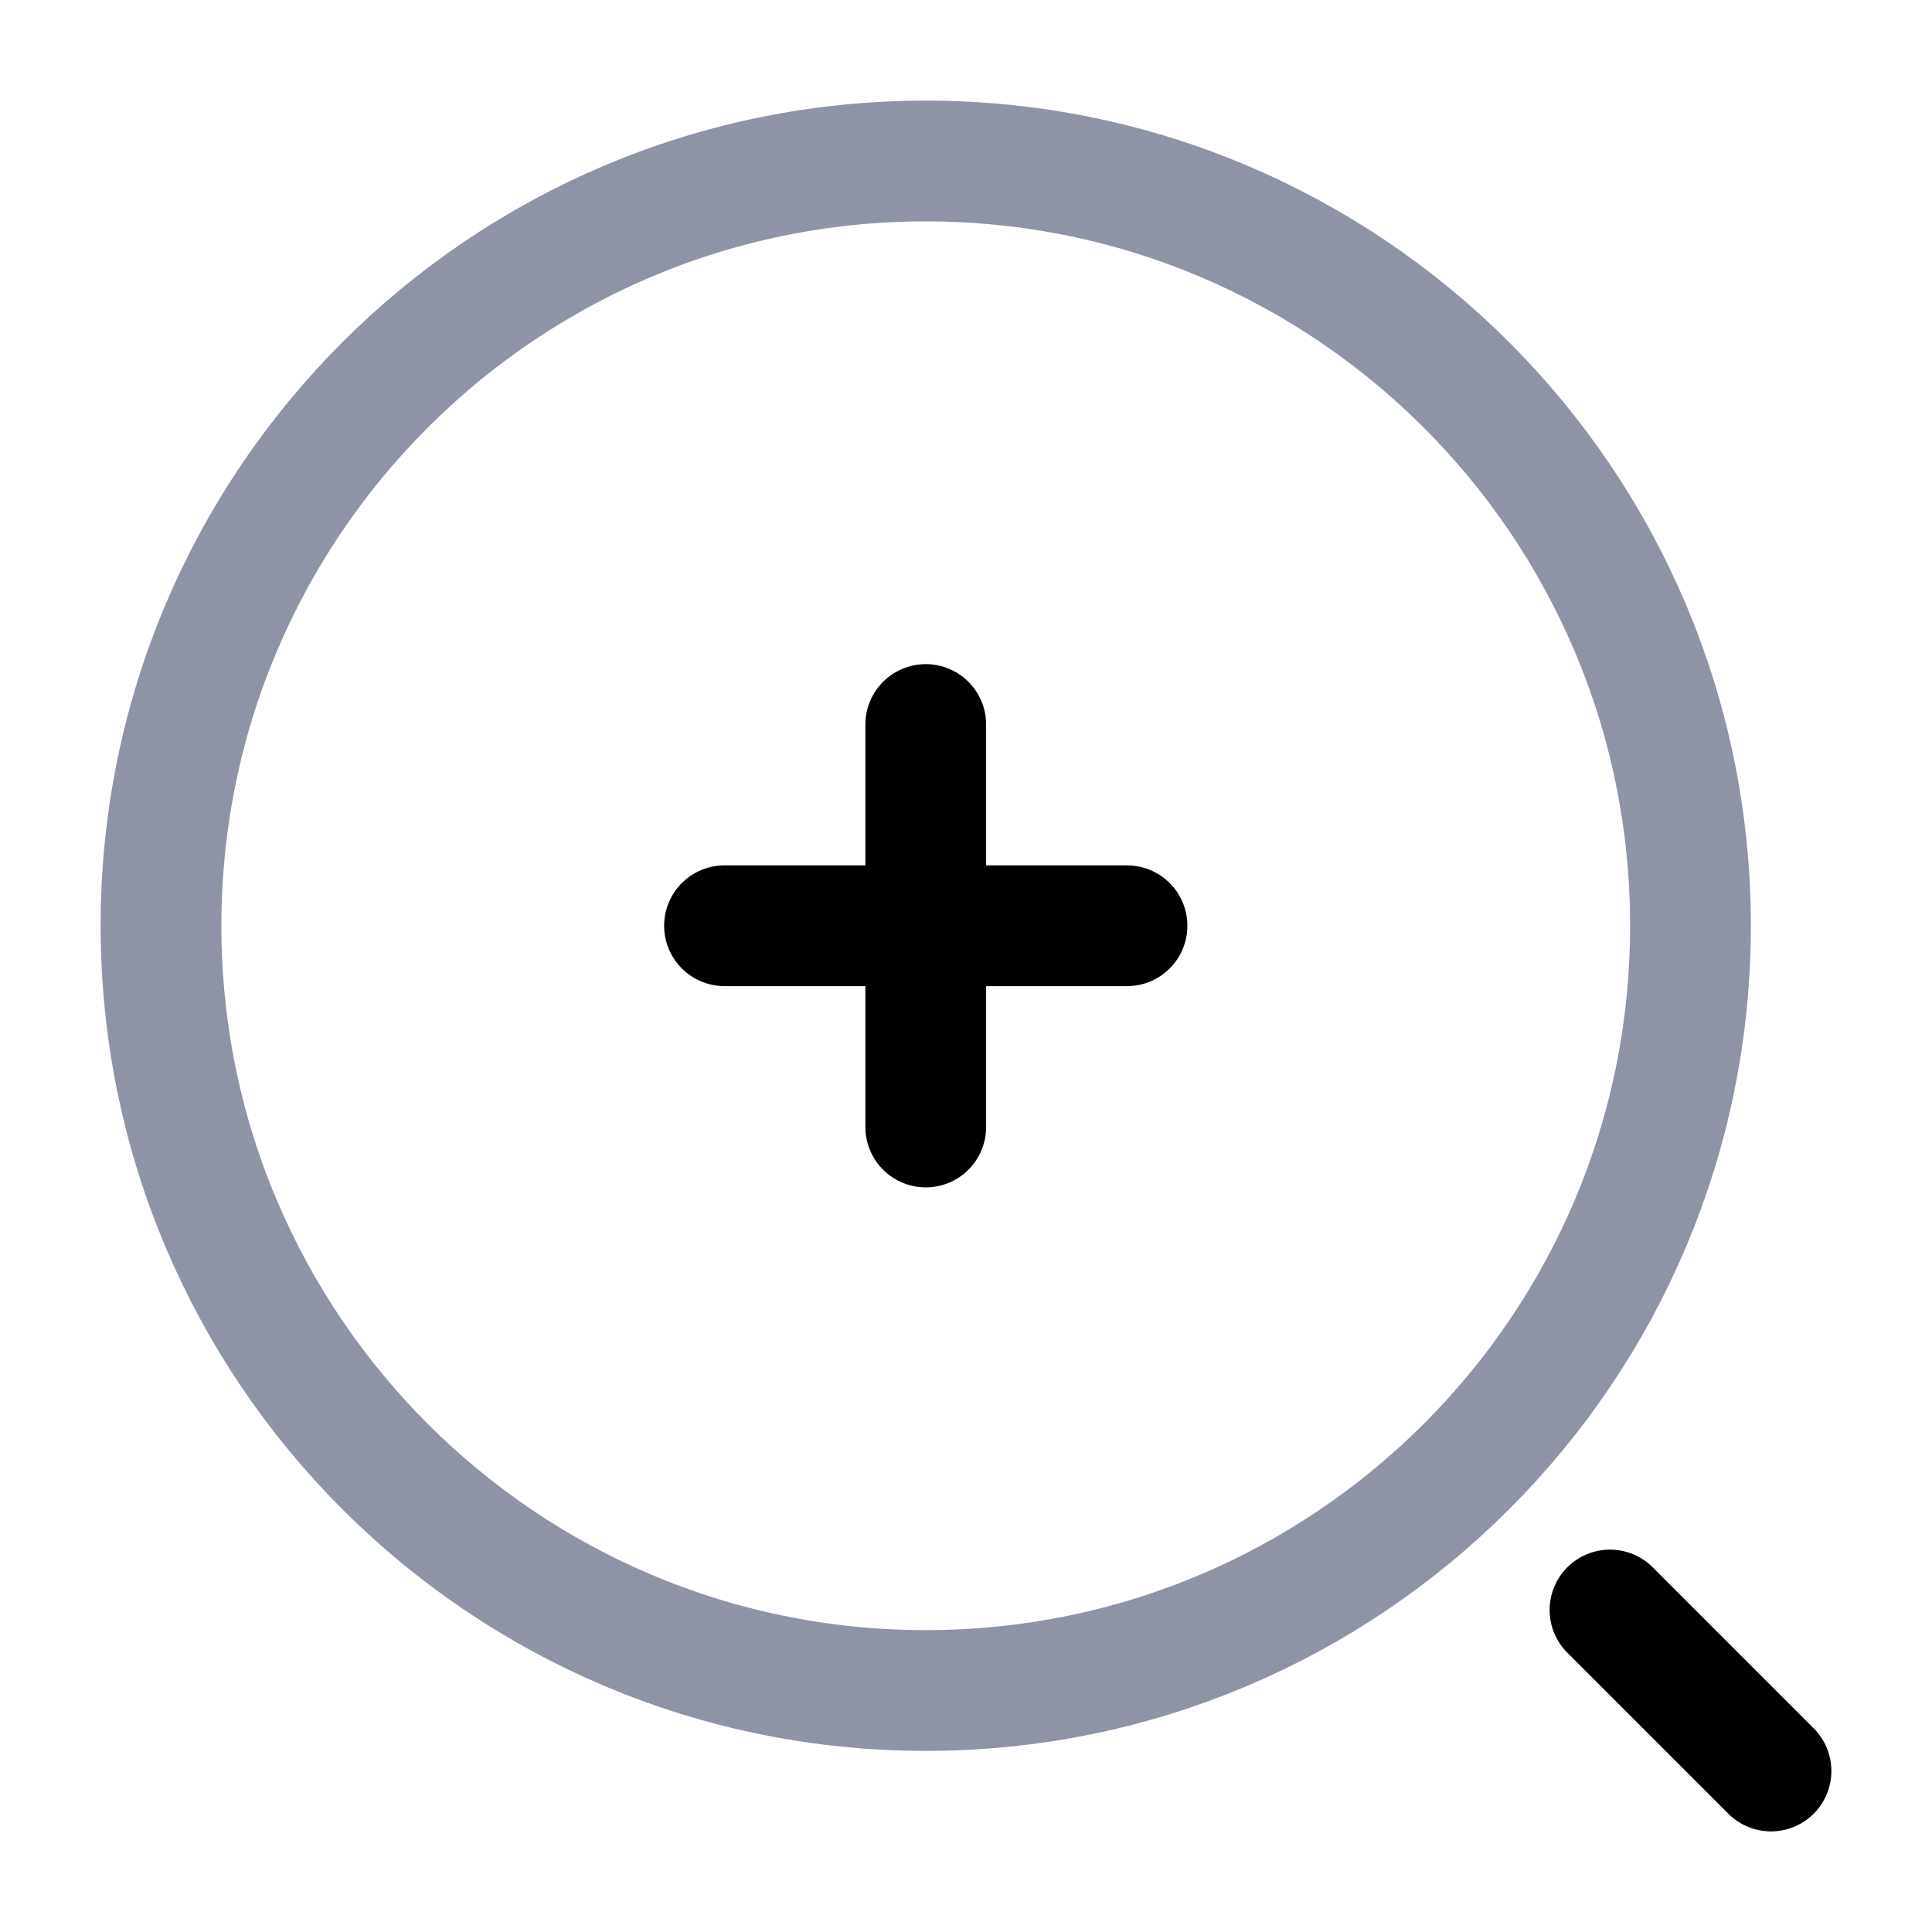
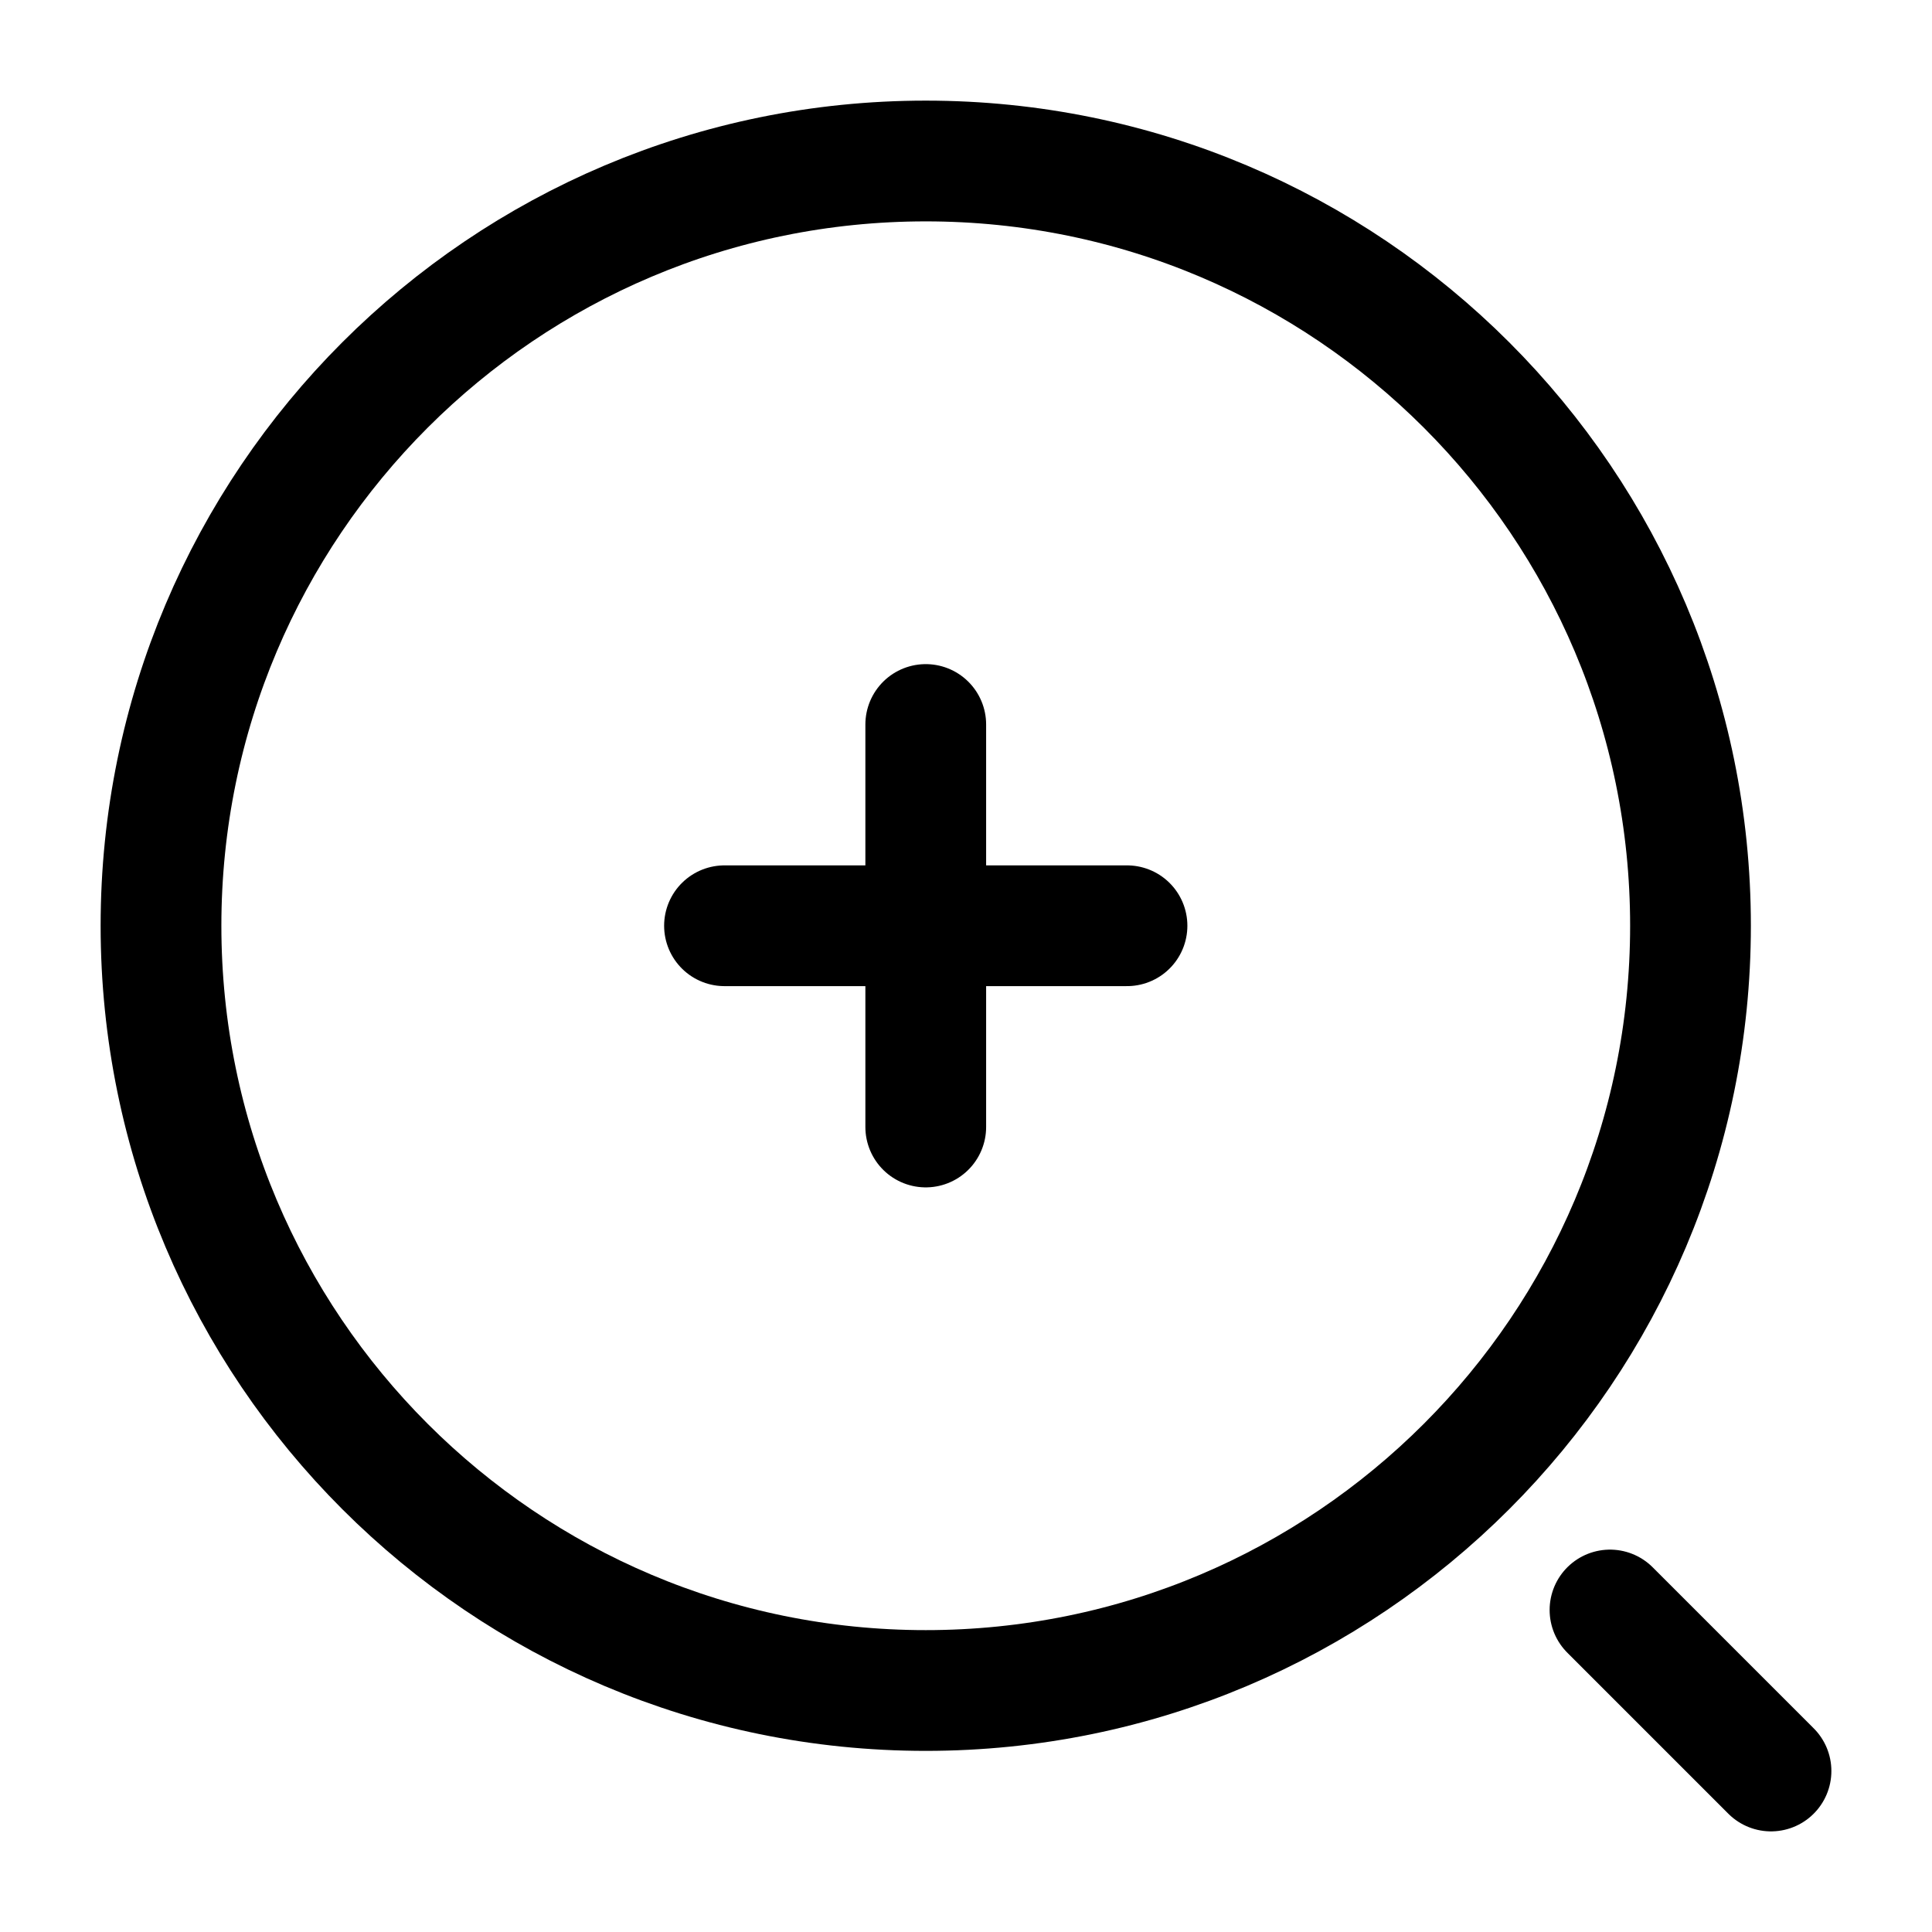
<svg xmlns="http://www.w3.org/2000/svg" width="24" height="24" viewBox="0 0 24 24" fill="none">
-   <circle cx="11.5" cy="11.5" r="9.5" stroke="#8E93A6" stroke-width="1.5" />
+   <circle cx="11.5" cy="11.5" r="9.5" stroke="currentColor" stroke-width="1.5" />
  <path d="M9 11.5H11.5M11.5 11.5H14M11.5 11.5V14M11.5 11.5V9" stroke="currentColor" stroke-width="1.5" stroke-linecap="round" />
  <path d="M20 20L22 22" stroke="currentColor" stroke-width="1.5" stroke-linecap="round" />
</svg>
